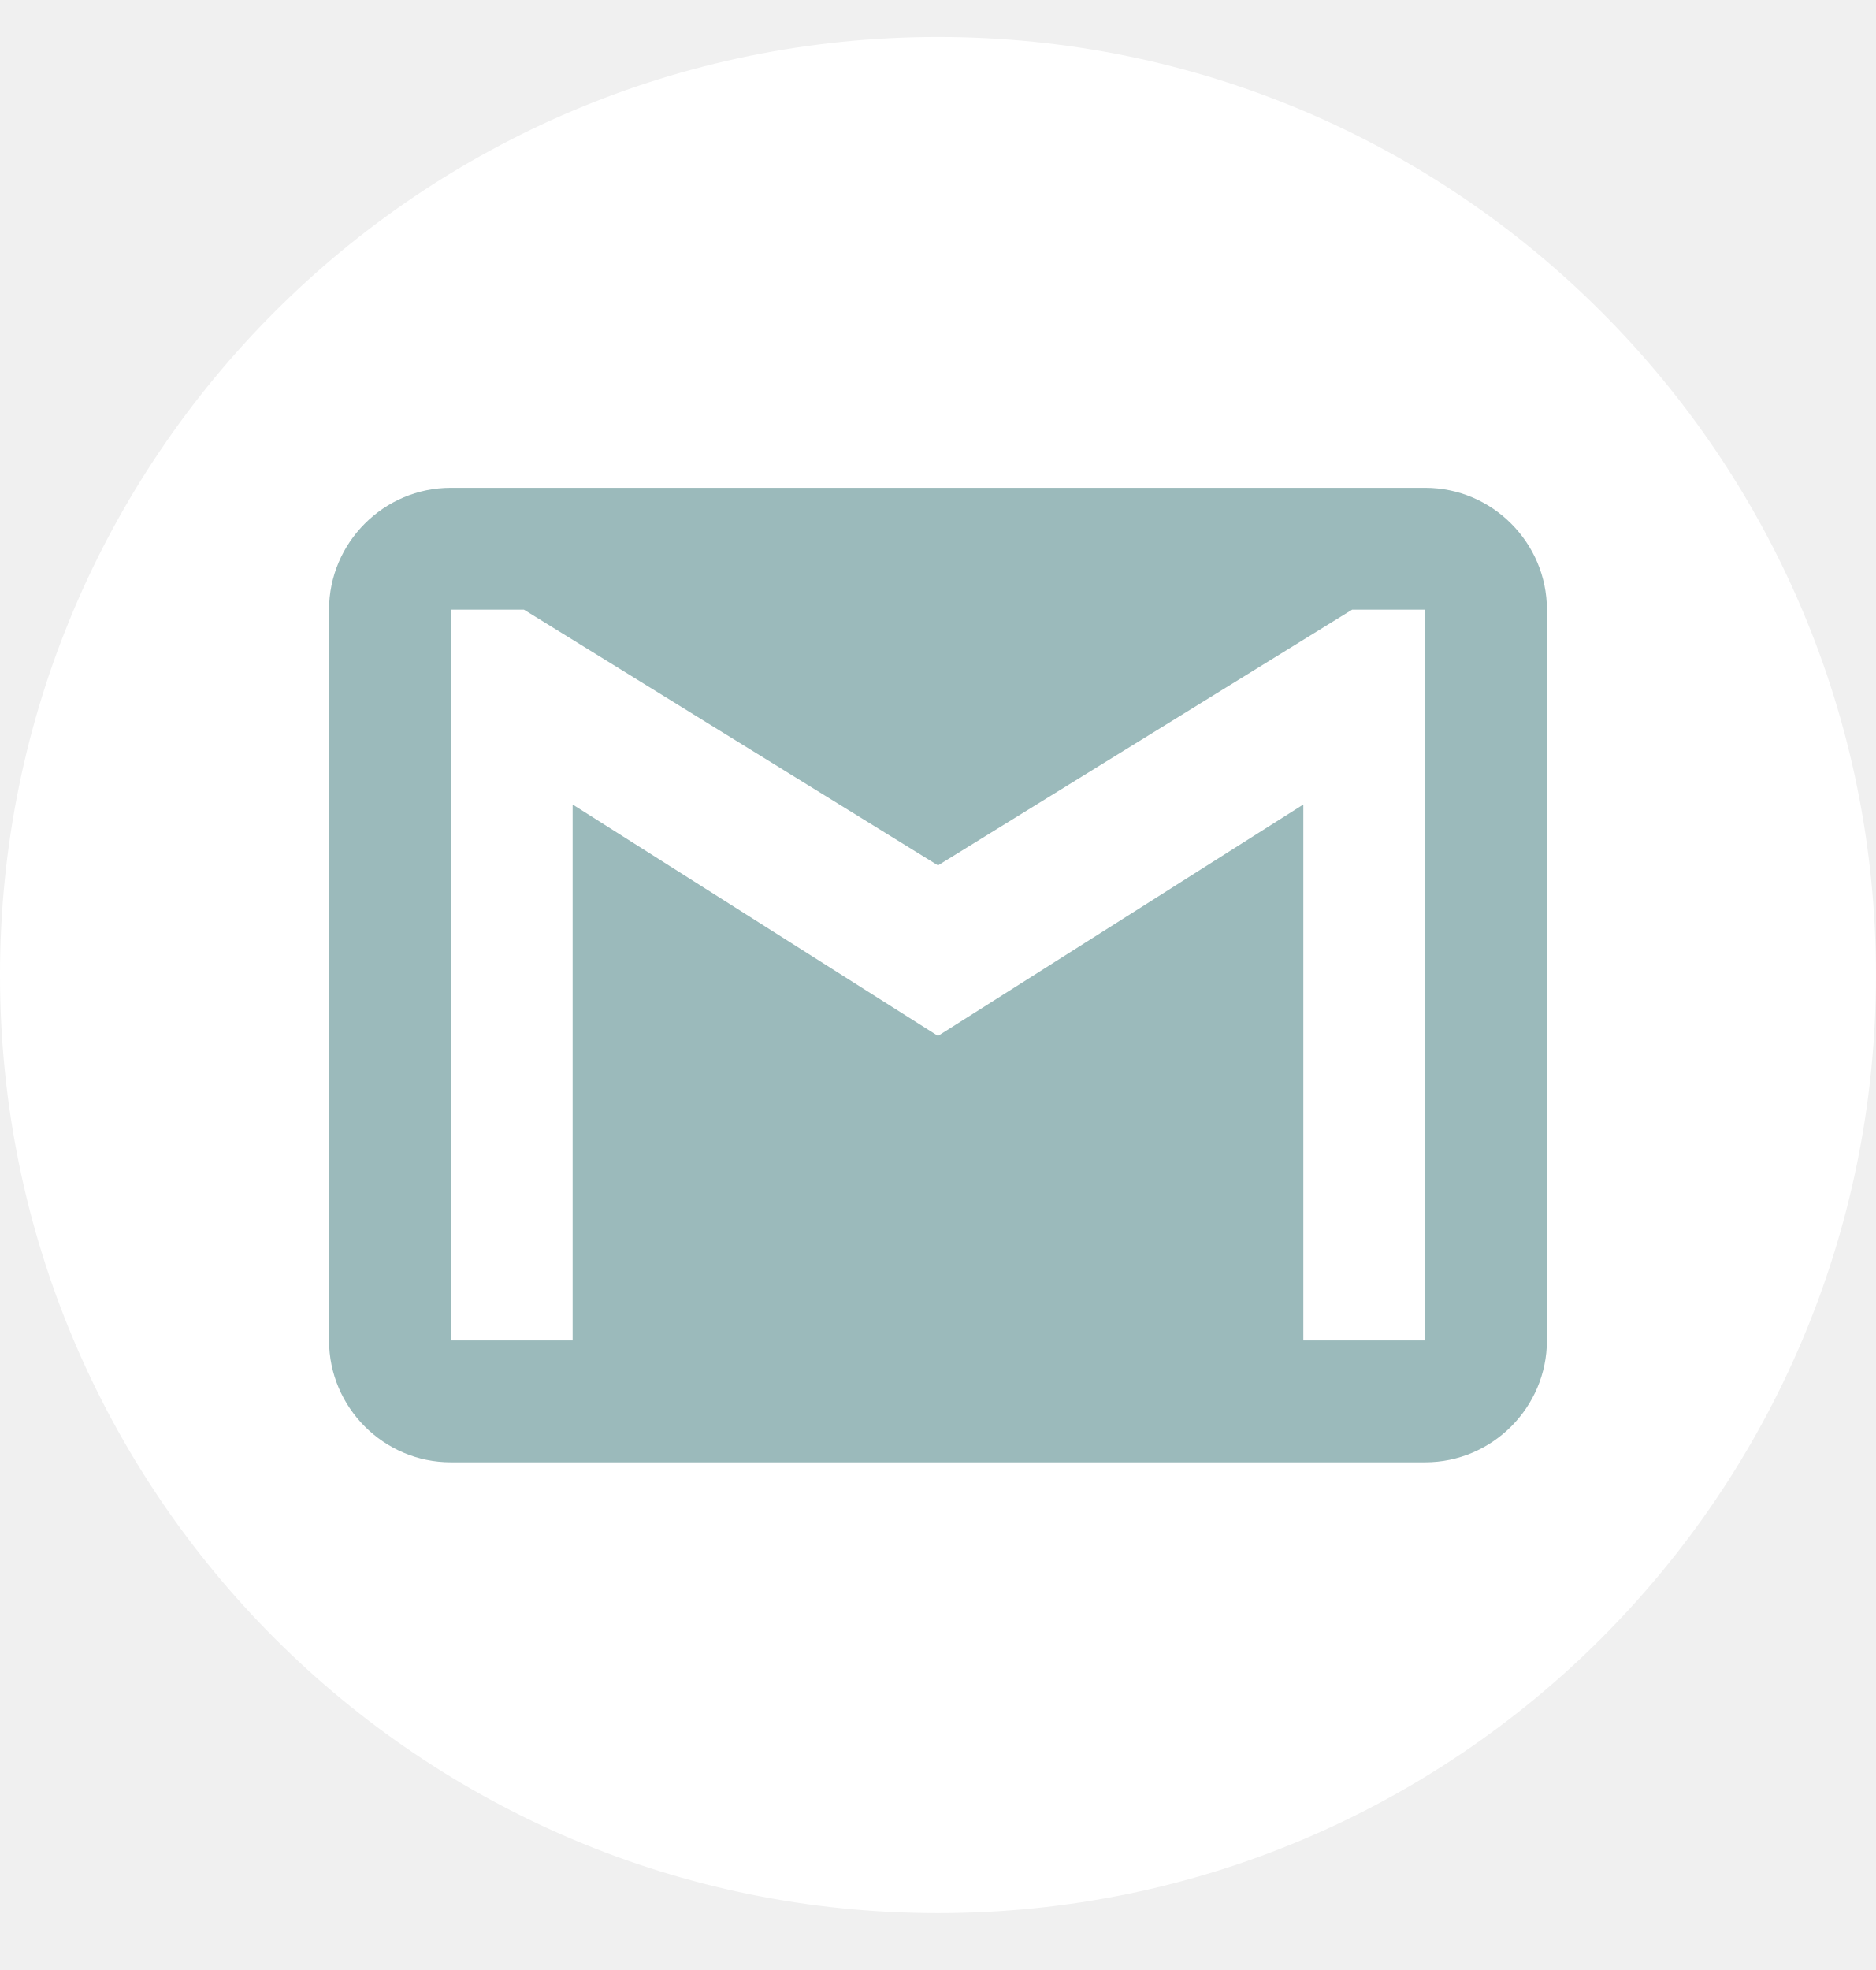
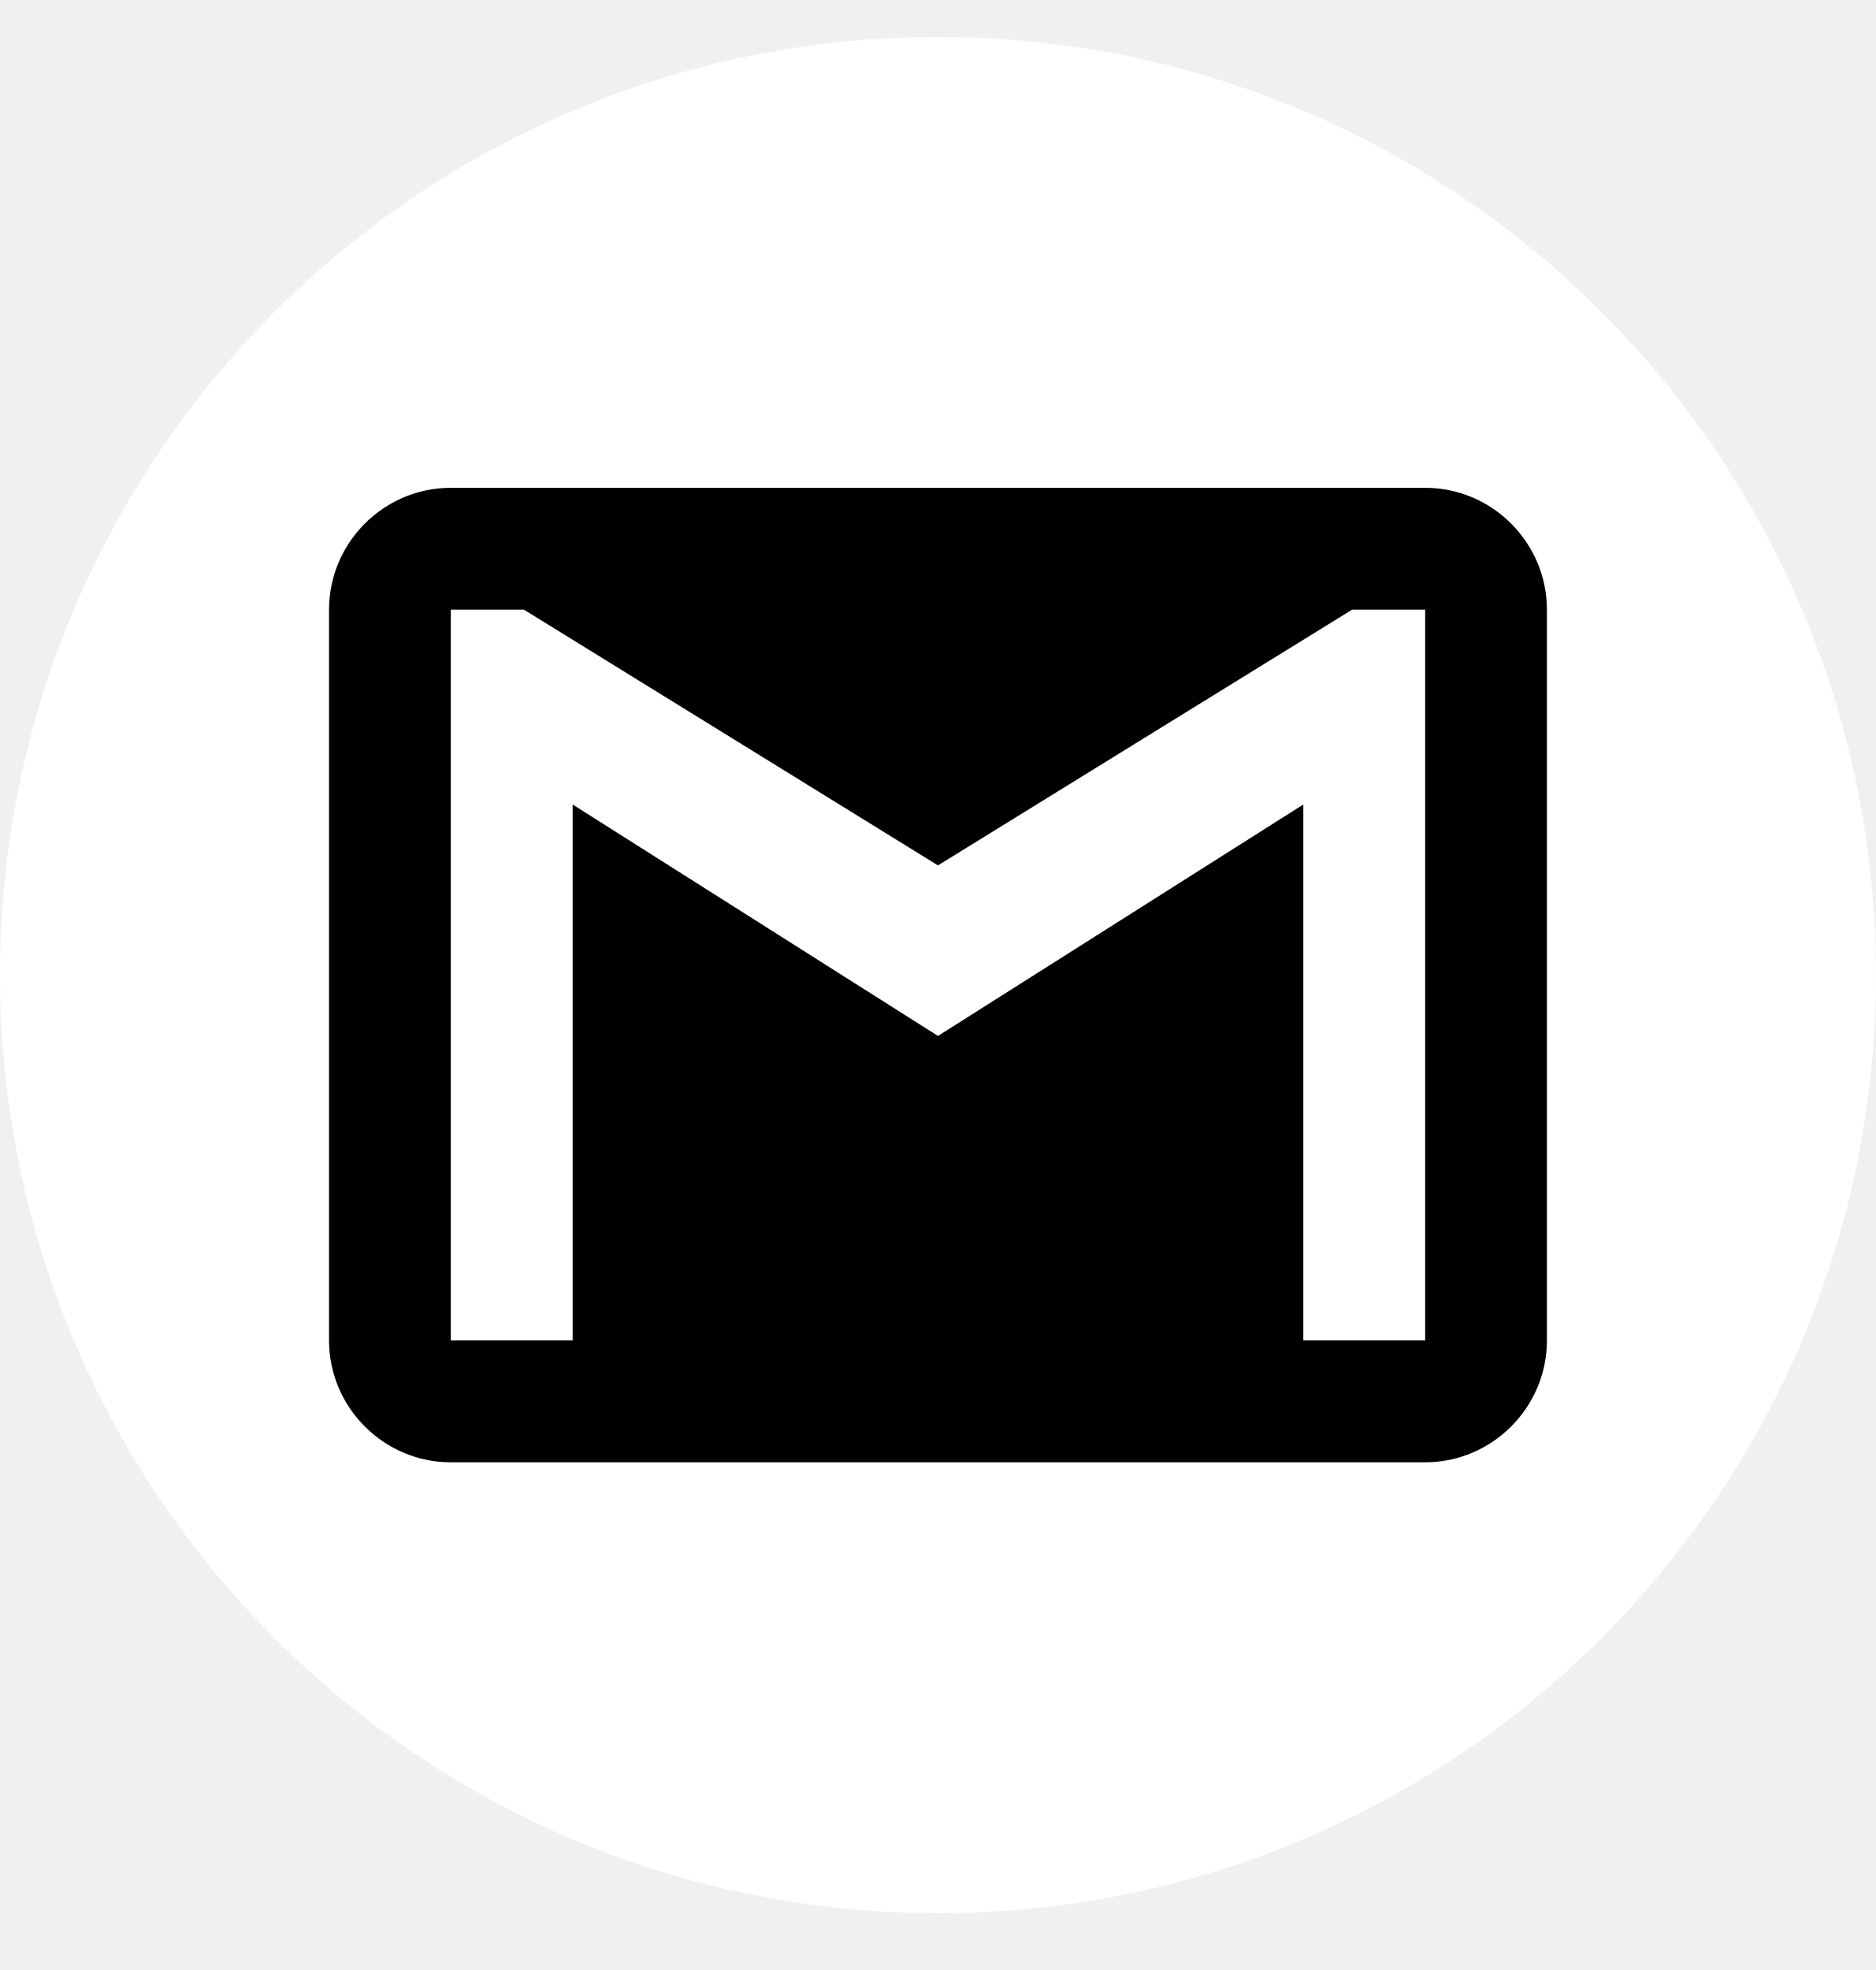
<svg xmlns="http://www.w3.org/2000/svg" width="20" height="21" viewBox="0 0 20 21" fill="none">
  <path d="M10 20.394C15.523 20.394 20 15.917 20 10.394C20 4.871 15.523 0.394 10 0.394C4.477 0.394 0 4.871 0 10.394C0 15.917 4.477 20.394 10 20.394Z" fill="white" />
-   <path d="M15.194 5.2H4.806C4.092 5.2 3.508 5.785 3.508 6.499V14.289C3.508 15.003 4.092 15.588 4.806 15.588H15.194C15.908 15.588 16.492 15.003 16.492 14.289V6.499C16.492 5.785 15.908 5.2 15.194 5.2ZM15.194 14.289H13.895V8.576L10 11.043L6.105 8.576V14.289H4.806V6.499H5.586L10 9.225L14.415 6.499H15.194V14.289Z" fill="#9bbabb" />
+   <path d="M15.194 5.2H4.806C4.092 5.2 3.508 5.785 3.508 6.499V14.289C3.508 15.003 4.092 15.588 4.806 15.588H15.194C15.908 15.588 16.492 15.003 16.492 14.289V6.499C16.492 5.785 15.908 5.2 15.194 5.2ZM15.194 14.289H13.895V8.576L10 11.043L6.105 8.576V14.289H4.806V6.499H5.586L10 9.225L14.415 6.499H15.194V14.289Z" fill="#000" />
</svg>
